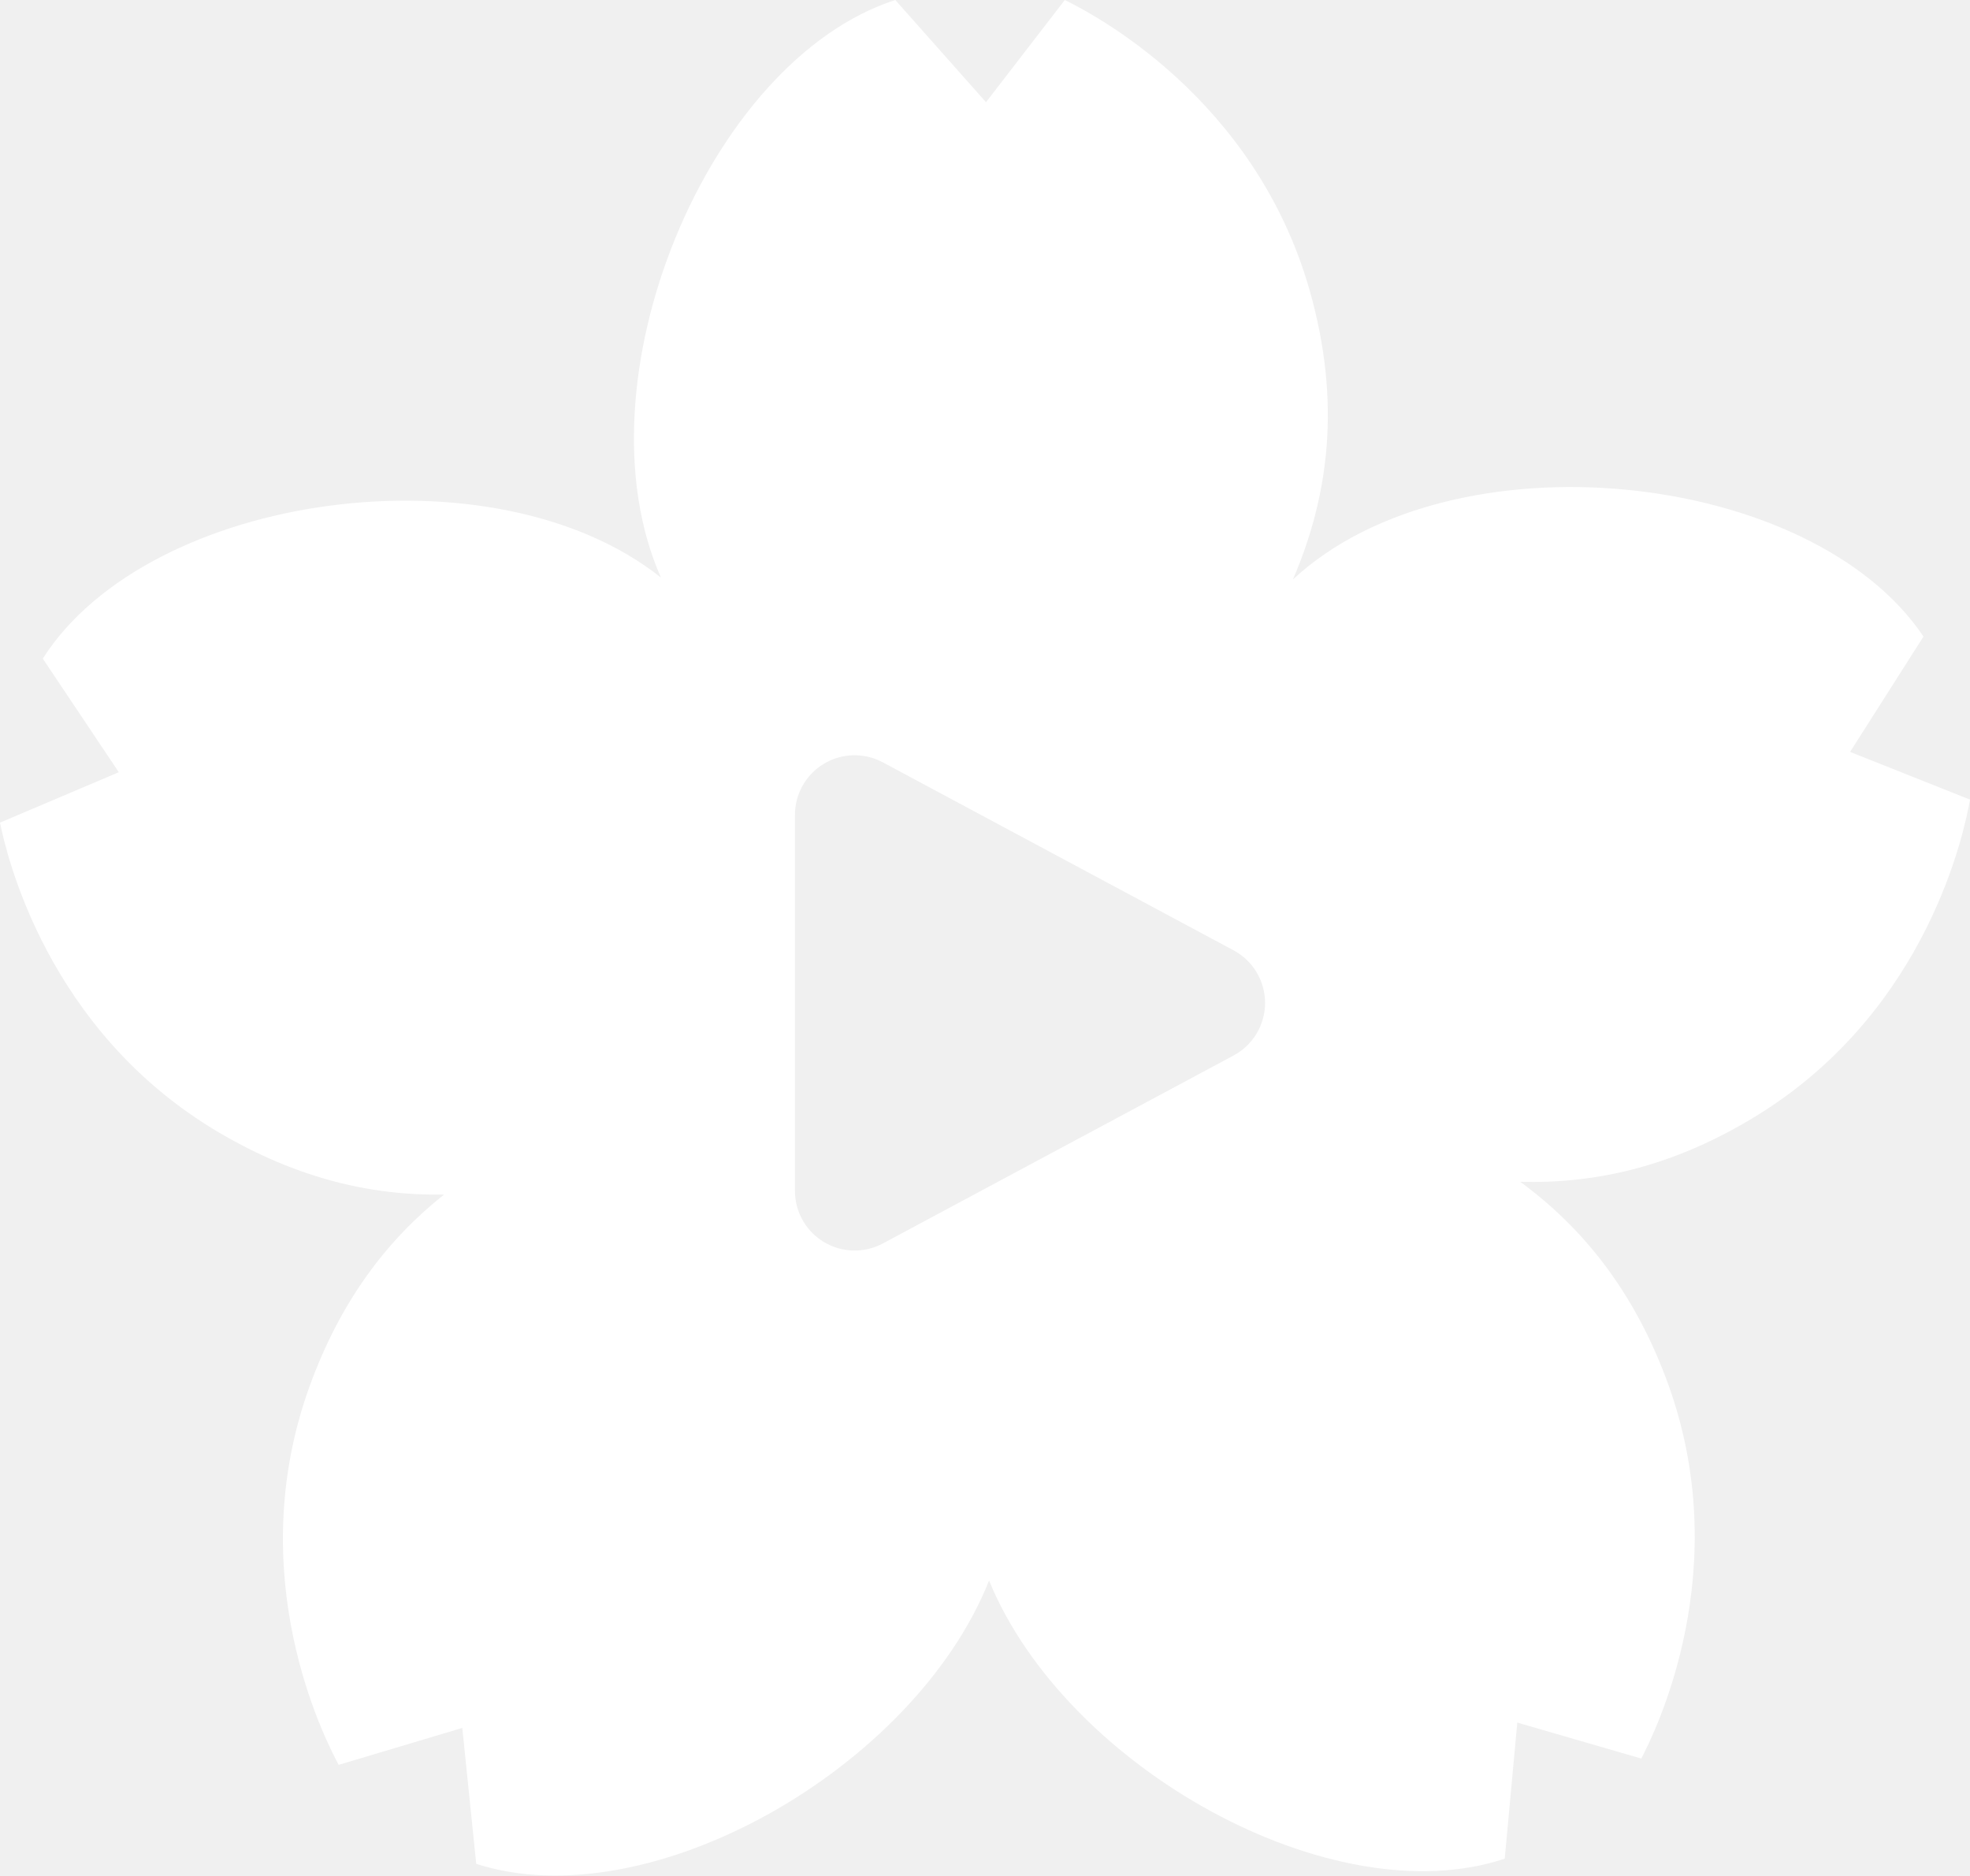
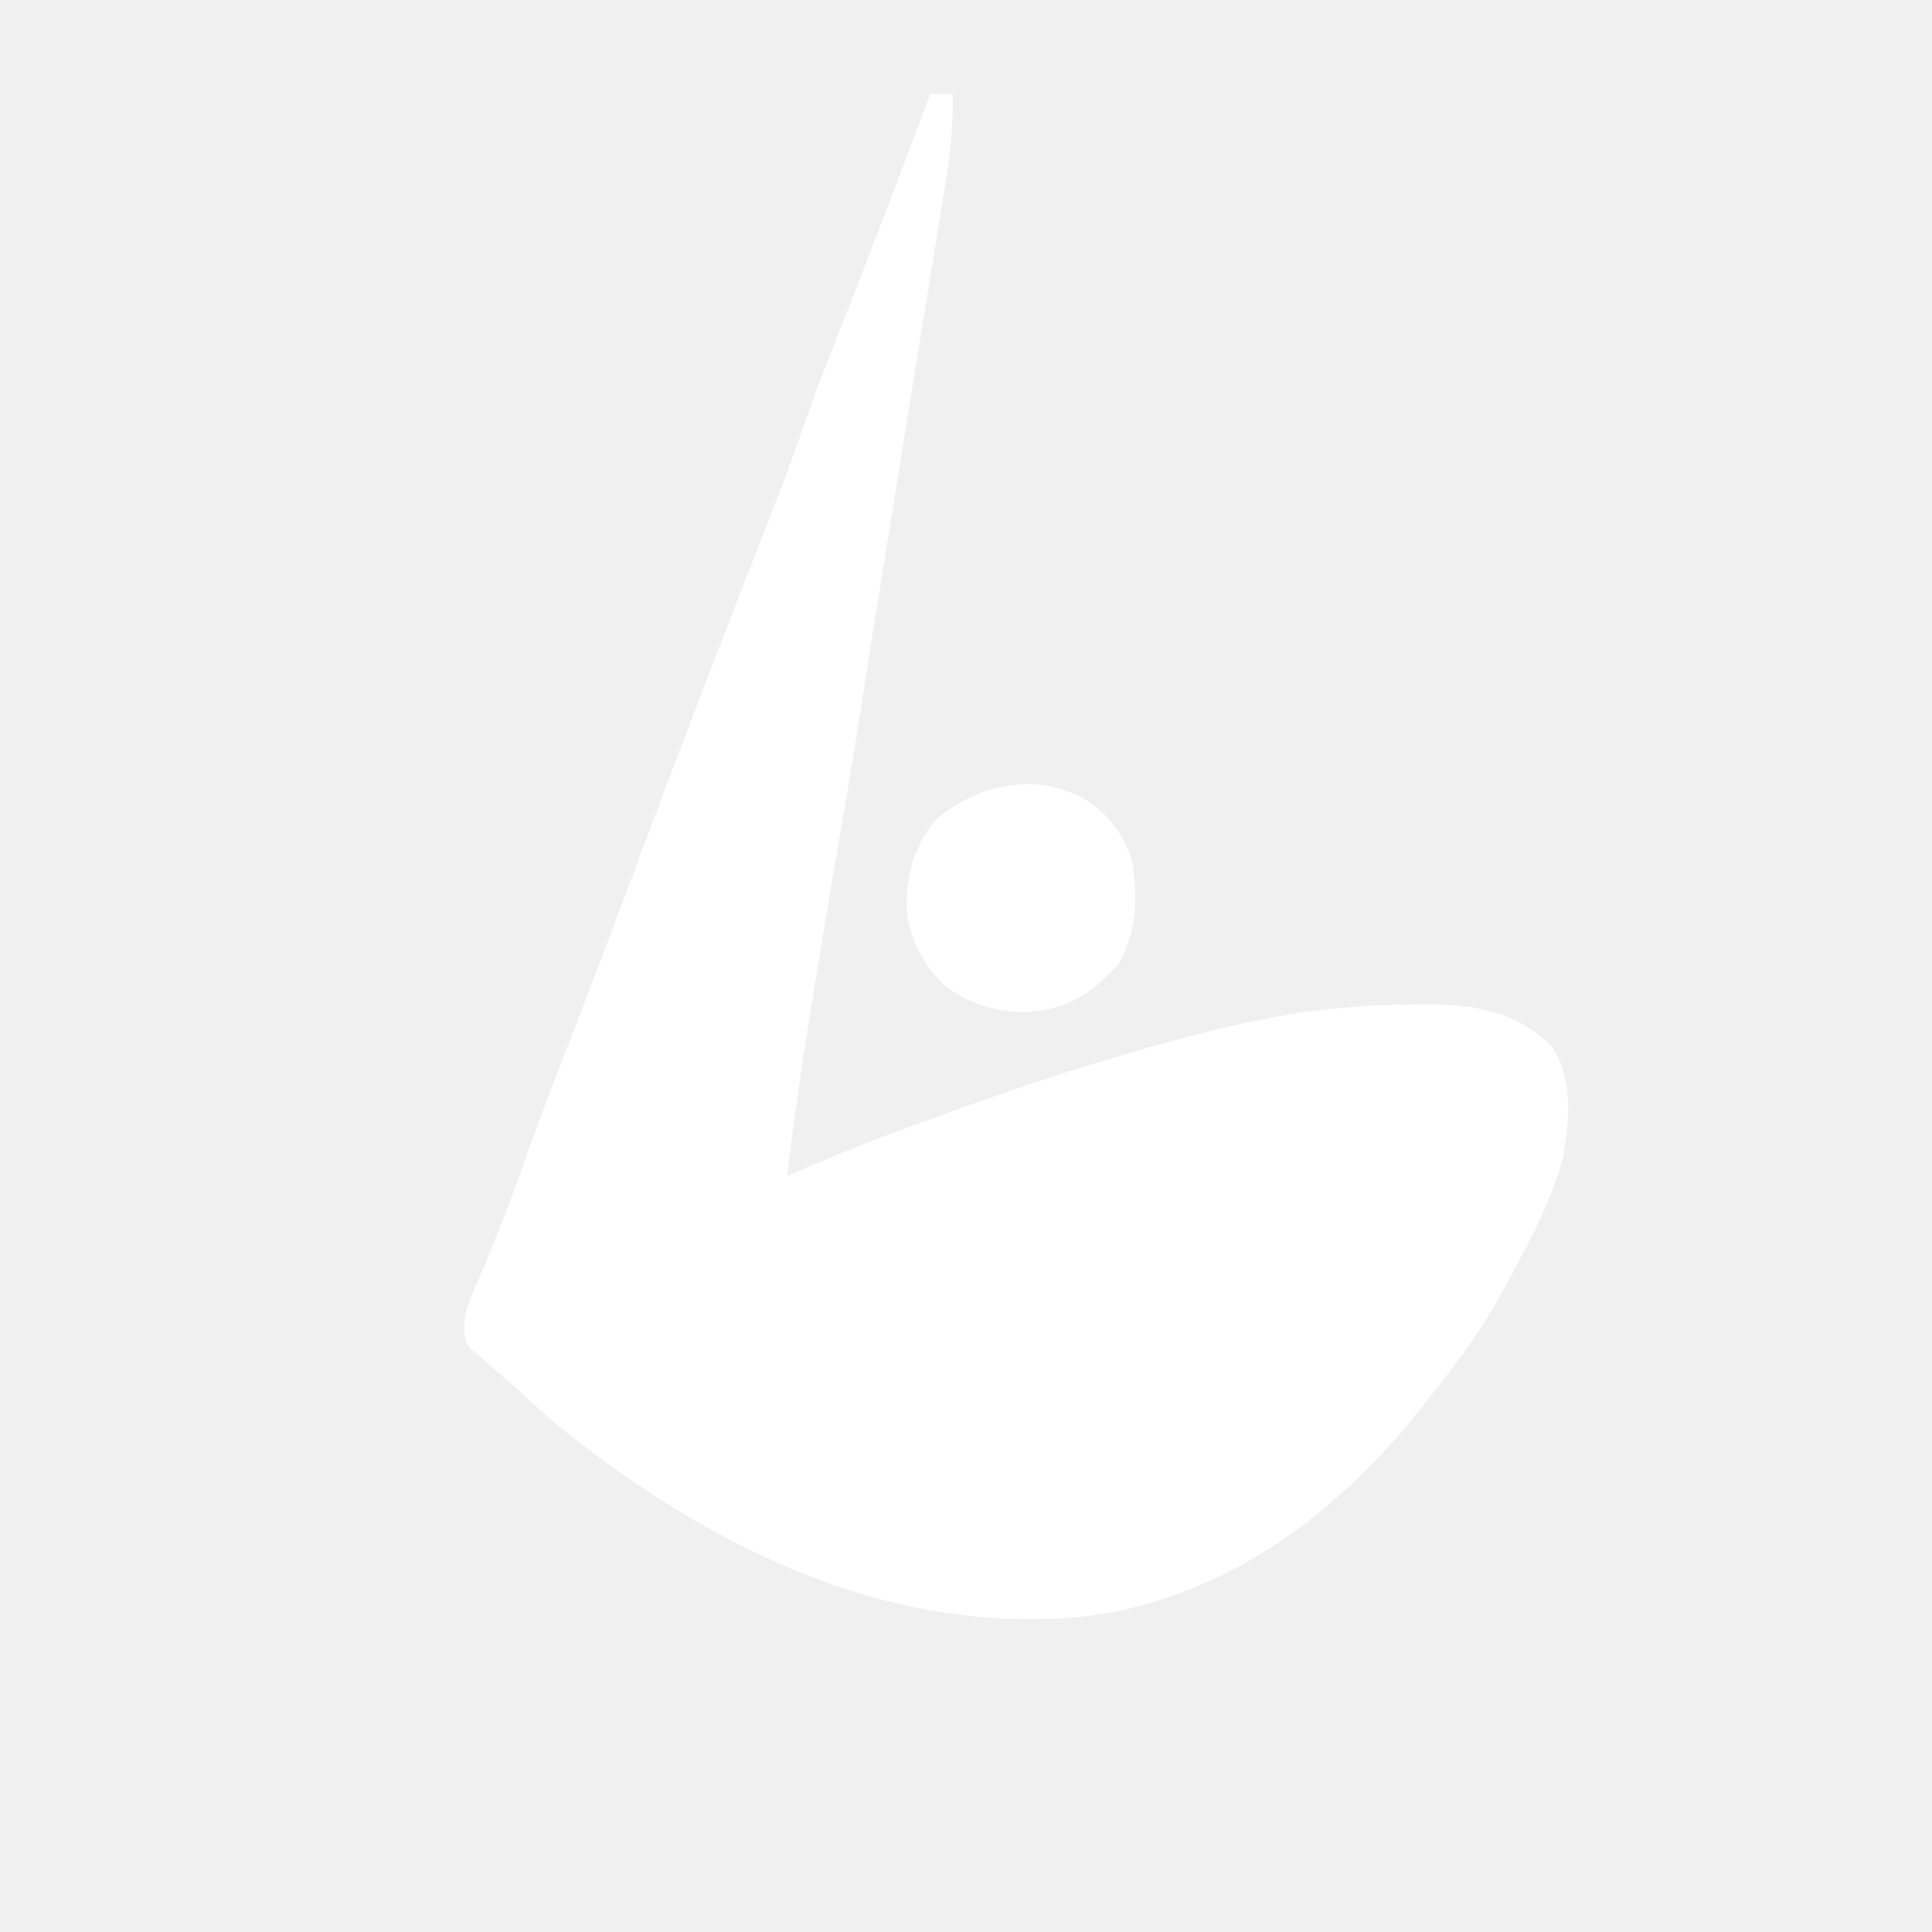
- <svg xmlns="http://www.w3.org/2000/svg" id="Layer_4" data-name="Layer 4" viewBox="0 0 832.14 792.39">
-   <defs>
-     <style>.cls-1{fill:#fff;}</style>
-   </defs>
-   <path class="cls-1" d="M865,395.73,896,347c-47.38-70.67-199-86.71-266.33-24.13,15.1-35.17,20.49-74.71,7.06-122.07C613.48,119,544.57,83.63,533.29,78.09L500,121.27,461.7,78.09c-79.21,25.56-135.6,161.38-99,244-70.74-56.26-216.4-36-261.12,34.23l32.11,48-50.18,21.3c2.52,12.31,19.31,87.9,92.66,131,33.2,19.51,64.67,26.67,94.92,26.12-23.8,18.9-43.6,44.55-56.78,80.93-29,80,6.34,148.94,12.25,160l52.23-15.61,5.88,57.43c73,23.52,185-40.29,216.63-119.67,32.46,79.06,145.05,141.74,217.82,117.48l5.3-57.49L776.8,821c5.8-11.14,40.41-80.41,10.64-160.13-14.33-38.35-36-64.61-61.79-83.53,32.16.93,65.48-6.61,100.45-28.27,72.32-44.85,87.33-120.81,89.56-133.17ZM604.57,524,456.41,603.41a25.21,25.21,0,0,1-37.11-22.22V422.35a25.2,25.2,0,0,1,37.11-22.21l148.16,79.42A25.2,25.2,0,0,1,604.57,524Z" transform="translate(-83.51 -78.09)" />
+ <svg xmlns="http://www.w3.org/2000/svg" version="1.1" width="432" height="432">
+   <path d="M0 0 C1.65 0 3.3 0 5 0 C5.138 6.348 4.682 12.248 3.642 18.503 C3.498 19.409 3.353 20.315 3.204 21.249 C2.724 24.236 2.235 27.221 1.746 30.207 C1.404 32.331 1.062 34.454 0.72 36.578 C-0.183 42.19 -1.095 47.8 -2.009 53.409 C-2.91 58.947 -3.803 64.486 -4.697 70.025 C-5.756 76.583 -6.815 83.14 -7.879 89.697 C-9.594 100.278 -11.301 110.861 -12.982 121.447 C-13.219 122.941 -13.219 122.941 -13.461 124.466 C-14.2 129.123 -14.936 133.781 -15.671 138.439 C-17.382 149.267 -19.185 160.075 -21.062 170.875 C-23.215 183.299 -25.275 195.734 -27.25 208.188 C-27.375 208.97 -27.5 209.753 -27.629 210.559 C-29.296 221.017 -30.753 231.483 -32 242 C-30.637 241.402 -30.637 241.402 -29.246 240.793 C-21.155 237.259 -12.99 233.993 -4.69 230.978 C-2.696 230.253 -0.704 229.524 1.288 228.792 C19.66 222.052 38.065 216.006 57 211 C57.837 210.777 58.674 210.555 59.536 210.325 C64.331 209.069 69.138 207.964 74 207 C74.729 206.852 75.459 206.704 76.21 206.551 C86.836 204.468 97.299 203.705 108.125 203.625 C109.251 203.611 110.377 203.597 111.537 203.583 C122.015 203.642 131.384 205.347 139 213 C143.905 220.205 142.93 230.056 141.379 238.301 C138.827 247.409 134.453 255.704 130 264 C129.512 264.923 129.512 264.923 129.015 265.865 C124.174 274.975 118.464 283.006 112 291 C111.281 291.924 110.561 292.849 109.82 293.801 C91.116 317.473 66.072 336.248 35.457 340.34 C-9.287 345.053 -48.87 325.153 -83 298 C-86.419 295.086 -89.714 292.062 -93 289 C-95.093 287.158 -97.199 285.331 -99.309 283.508 C-99.867 283.01 -100.425 282.513 -101 282 C-101.568 281.564 -102.137 281.129 -102.723 280.68 C-104.653 278.141 -104.197 276.13 -104 273 C-103.177 270.294 -103.177 270.294 -102.023 267.543 C-101.599 266.511 -101.175 265.479 -100.738 264.416 C-100.288 263.351 -99.839 262.285 -99.375 261.188 C-96.124 253.394 -93.103 245.573 -90.33 237.6 C-87.769 230.268 -84.98 223.032 -82.166 215.795 C-75.927 199.742 -69.841 183.633 -63.812 167.5 C-57.002 149.282 -50.072 131.118 -43 113 C-40.871 107.543 -38.746 102.085 -36.625 96.625 C-36.239 95.631 -36.239 95.631 -35.845 94.617 C-33.103 87.552 -30.398 80.482 -27.938 73.312 C-25.093 65.022 -21.843 56.899 -18.614 48.752 C-14.413 38.122 -10.348 27.443 -6.312 16.75 C-5.997 15.913 -5.681 15.076 -5.355 14.214 C-3.568 9.477 -1.783 4.739 0 0 Z " fill="#FFFFFF" transform="translate(208,21)" />
+   <path d="M0 0 C5.794 3.407 9.169 7.473 11.375 13.875 C12.827 22.362 12.771 29.268 8.75 37 C3.484 43.375 -2.383 47.243 -10.746 48.09 C-18.088 48.408 -24.602 46.754 -30.438 42.188 C-34.954 37.996 -38.173 31.911 -38.863 25.746 C-39.106 17.778 -37.383 11.213 -32.25 5 C-22.892 -2.575 -11.366 -5.349 0 0 Z " fill="#FFFFFF" transform="translate(241.625,178.125)" />
</svg>
